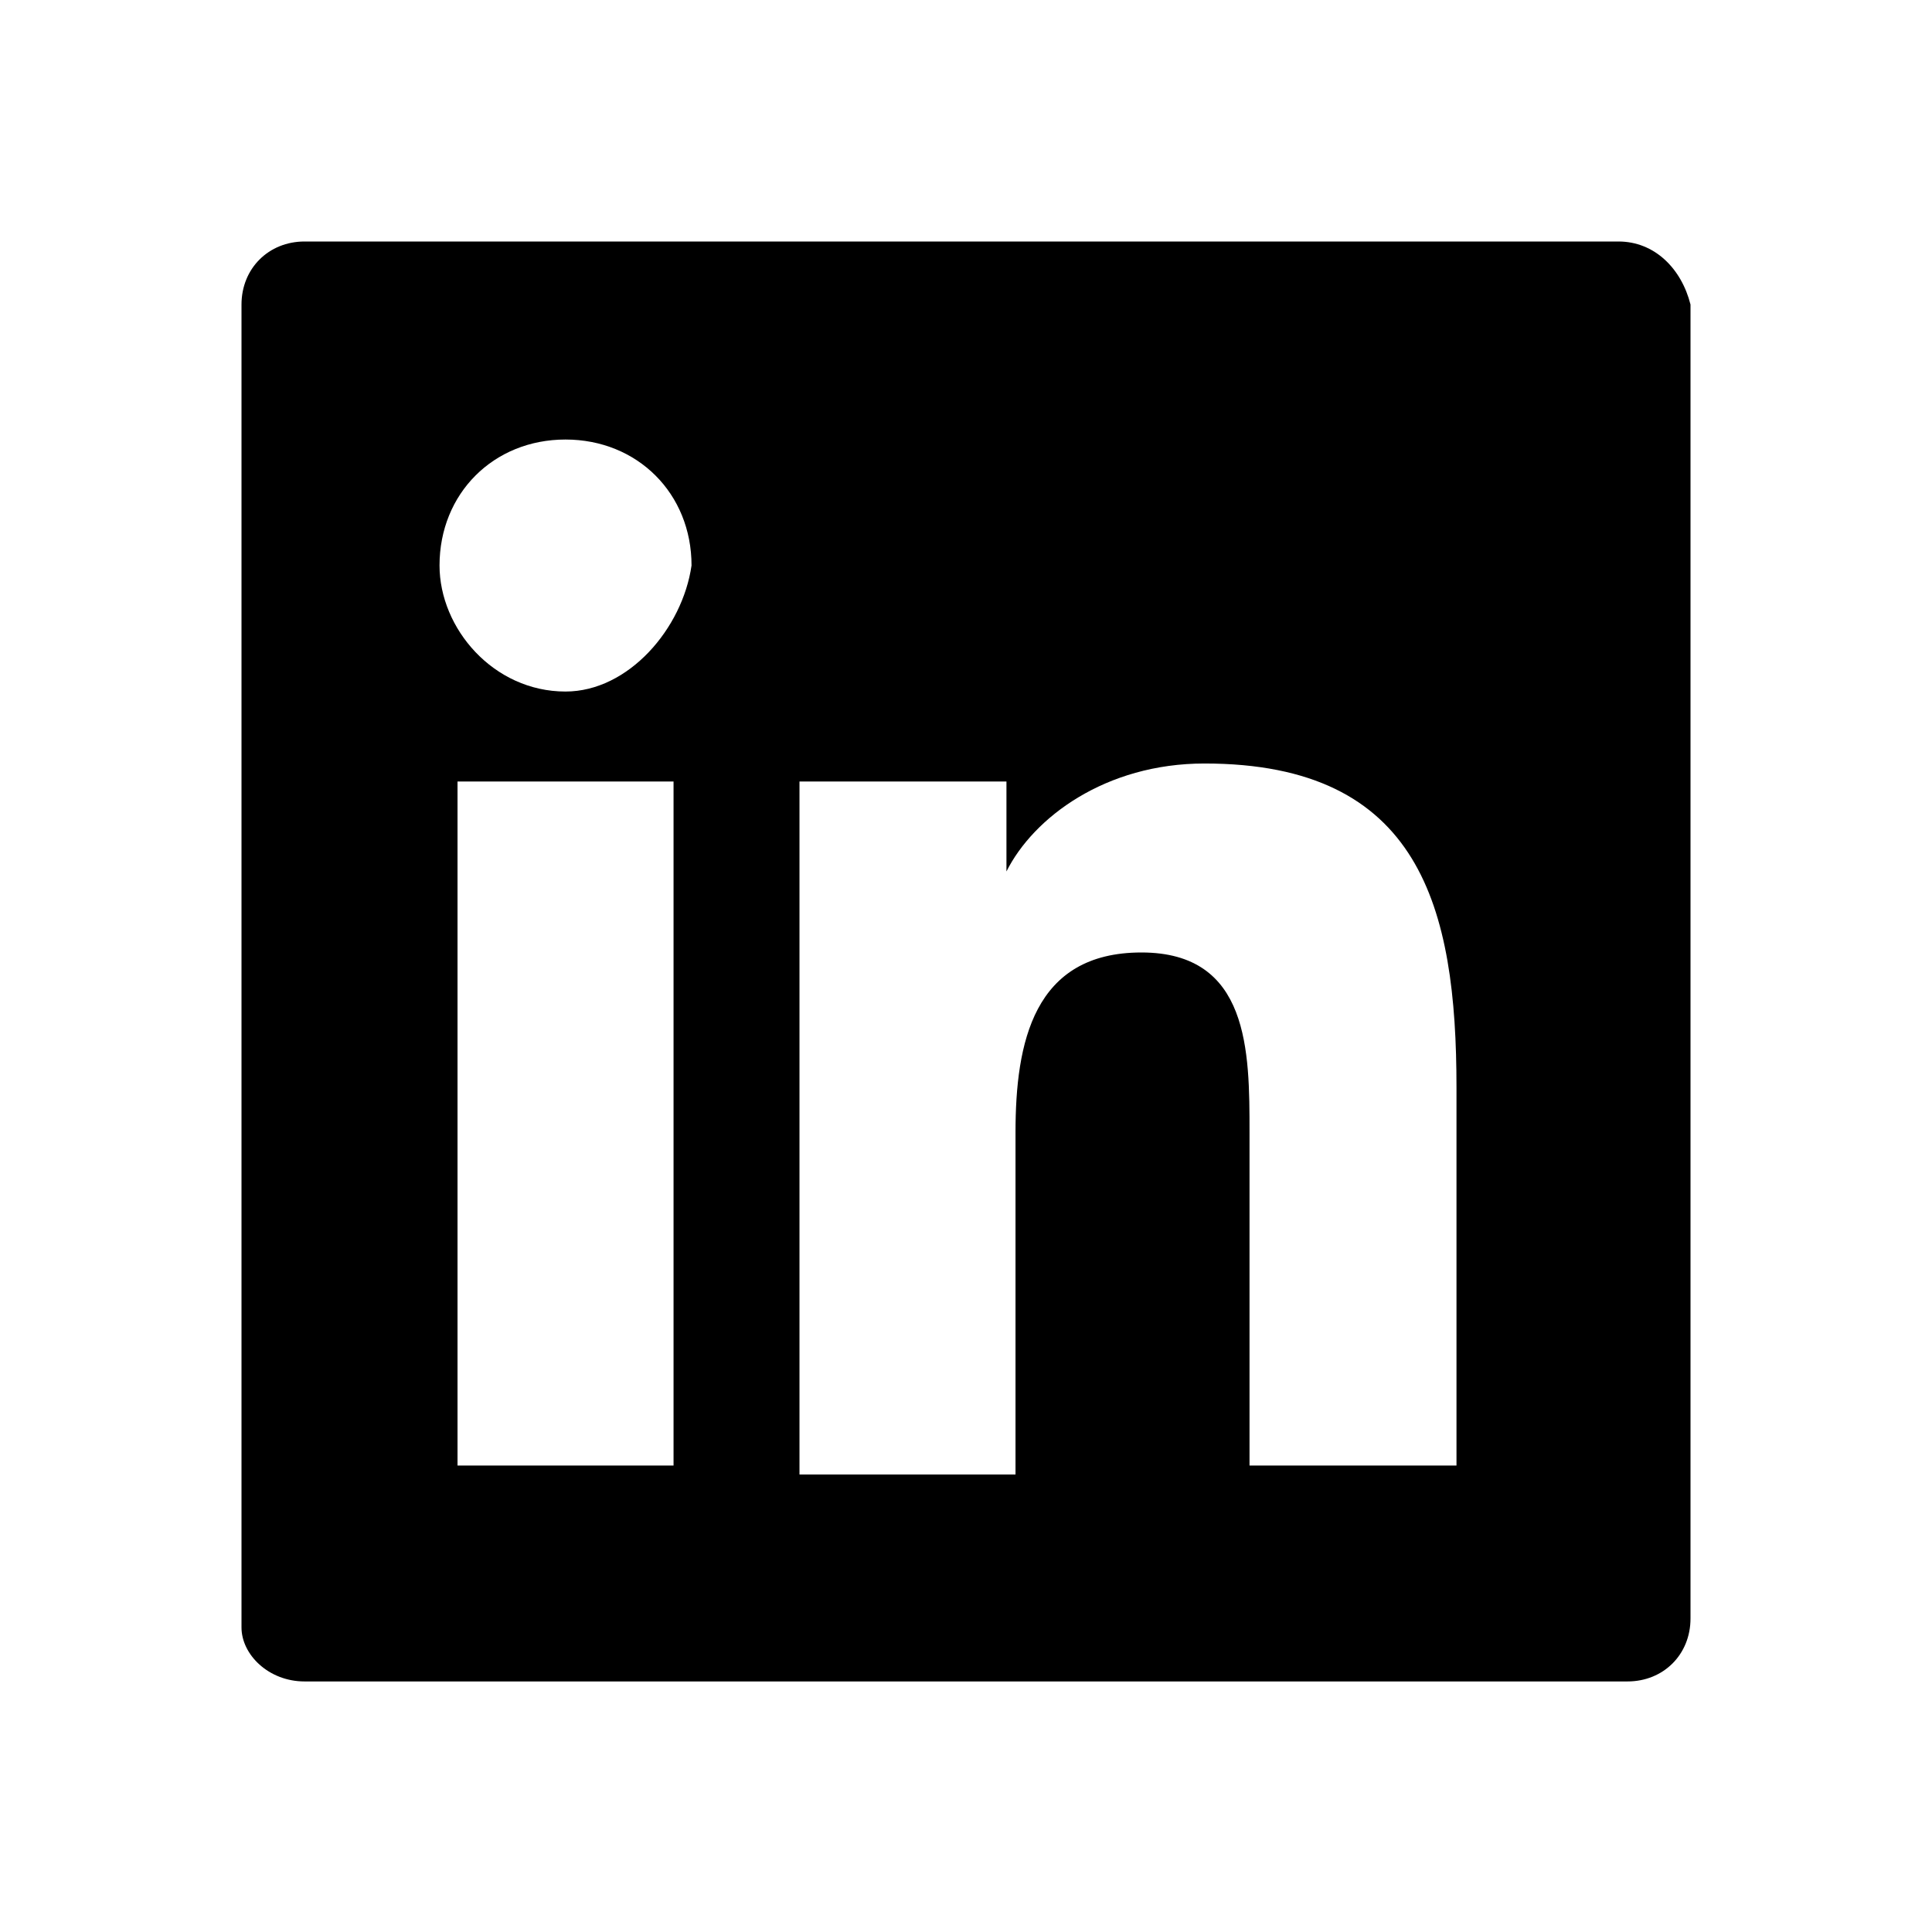
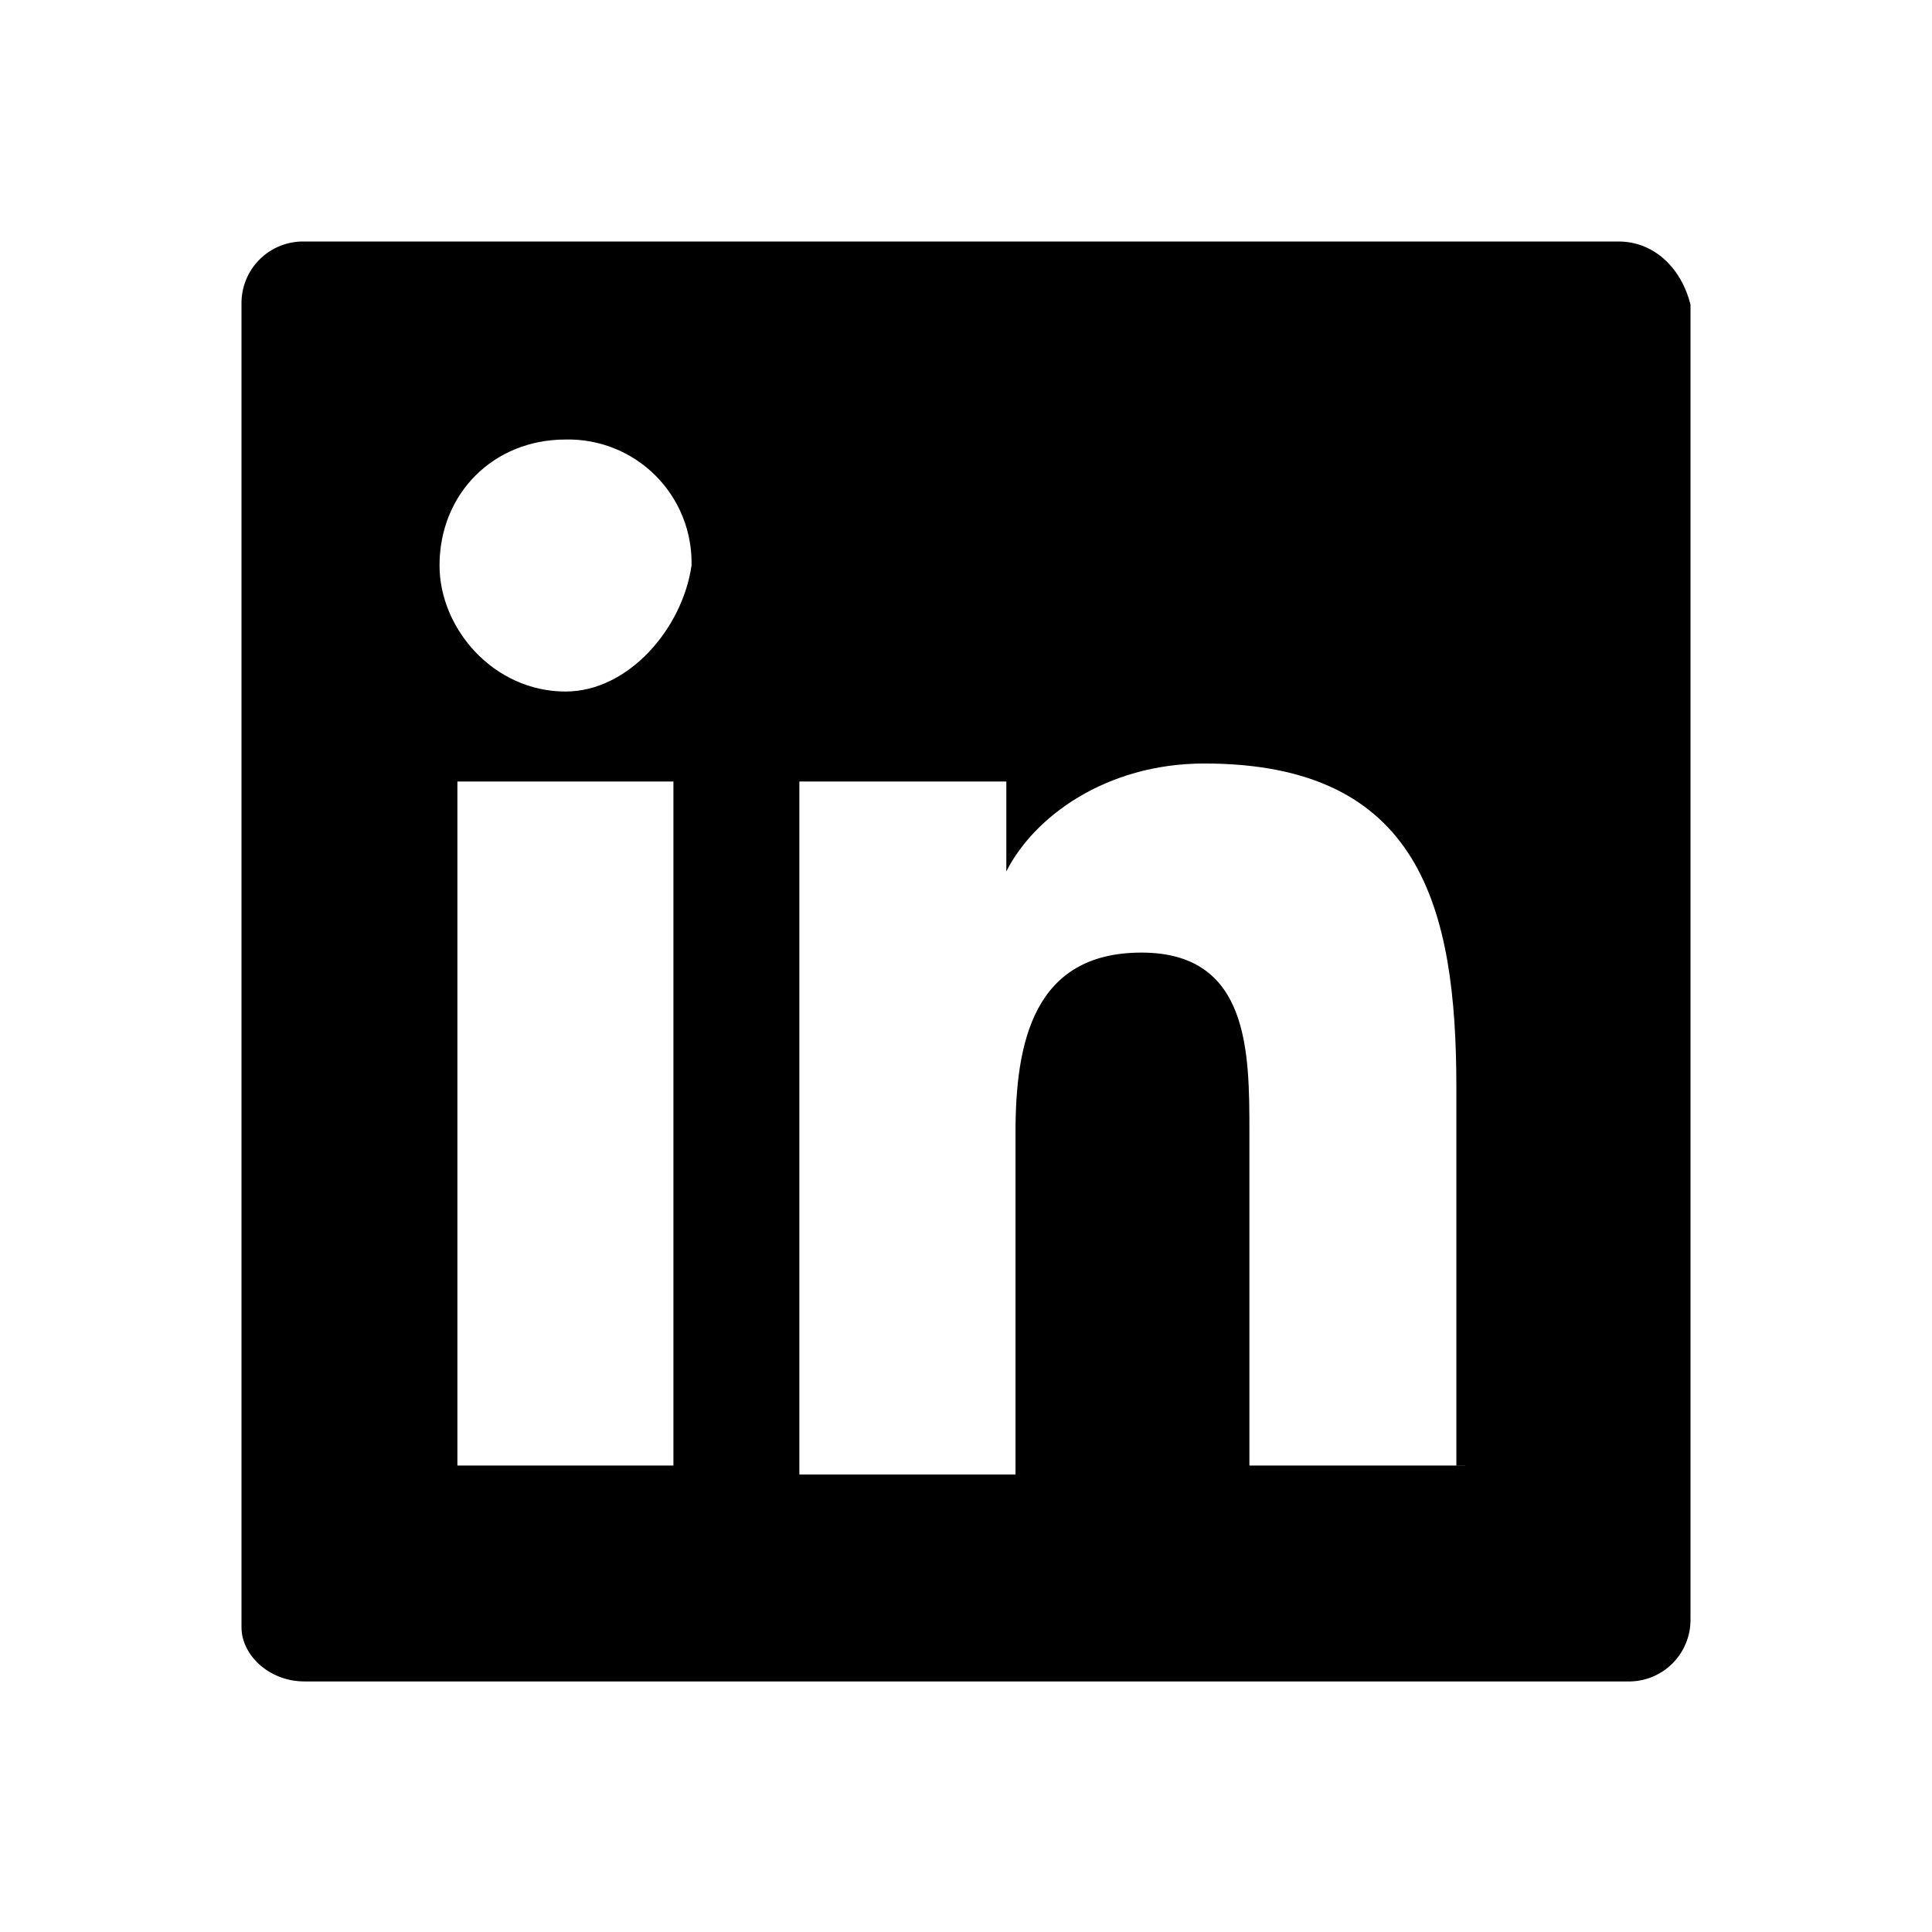
- <svg xmlns="http://www.w3.org/2000/svg" width="16" height="16" viewBox="0 0 16 16" fill="none">
-   <path d="M13.404 2H2.522C2.224 2 2 2.224 2 2.522V13.478C2 13.702 2.224 13.925 2.522 13.925H13.478C13.776 13.925 14 13.702 14 13.404V2.522C13.925 2.224 13.702 2 13.404 2ZM5.503 12.137H3.789V6.472H5.578V12.137H5.503ZM4.683 5.727C4.087 5.727 3.64 5.205 3.64 4.683C3.64 4.087 4.087 3.64 4.683 3.64C5.279 3.64 5.727 4.087 5.727 4.683C5.652 5.205 5.205 5.727 4.683 5.727ZM12.137 12.137H10.348V9.379C10.348 8.708 10.348 7.888 9.453 7.888C8.559 7.888 8.41 8.634 8.41 9.379V12.211H6.621V6.472H8.335V7.217C8.559 6.77 9.155 6.323 9.975 6.323C11.764 6.323 12.062 7.516 12.062 9.006V12.137H12.137Z" fill="black" />
+ <svg xmlns="http://www.w3.org/2000/svg" width="16" height="16" viewBox="0 0 16 16">
+   <path d="M13.404 2H2.522A.51.51 0 0 0 2 2.522v10.956c0 .224.224.447.522.447h10.956a.51.51 0 0 0 .522-.521V2.522c-.075-.298-.298-.522-.596-.522zm-7.9 10.137H3.788V6.472h1.789v5.665h-.075zm-.82-6.41c-.597 0-1.044-.522-1.044-1.044 0-.596.447-1.043 1.043-1.043a1.02 1.02 0 0 1 1.044 1.043c-.075.522-.522 1.044-1.044 1.044zm7.453 6.41h-1.79V9.379c0-.67 0-1.49-.894-1.49s-1.043.745-1.043 1.49v2.832H6.62V6.472h1.714v.745c.224-.447.82-.894 1.64-.894 1.789 0 2.087 1.193 2.087 2.683v3.13h.075z" />
</svg>
